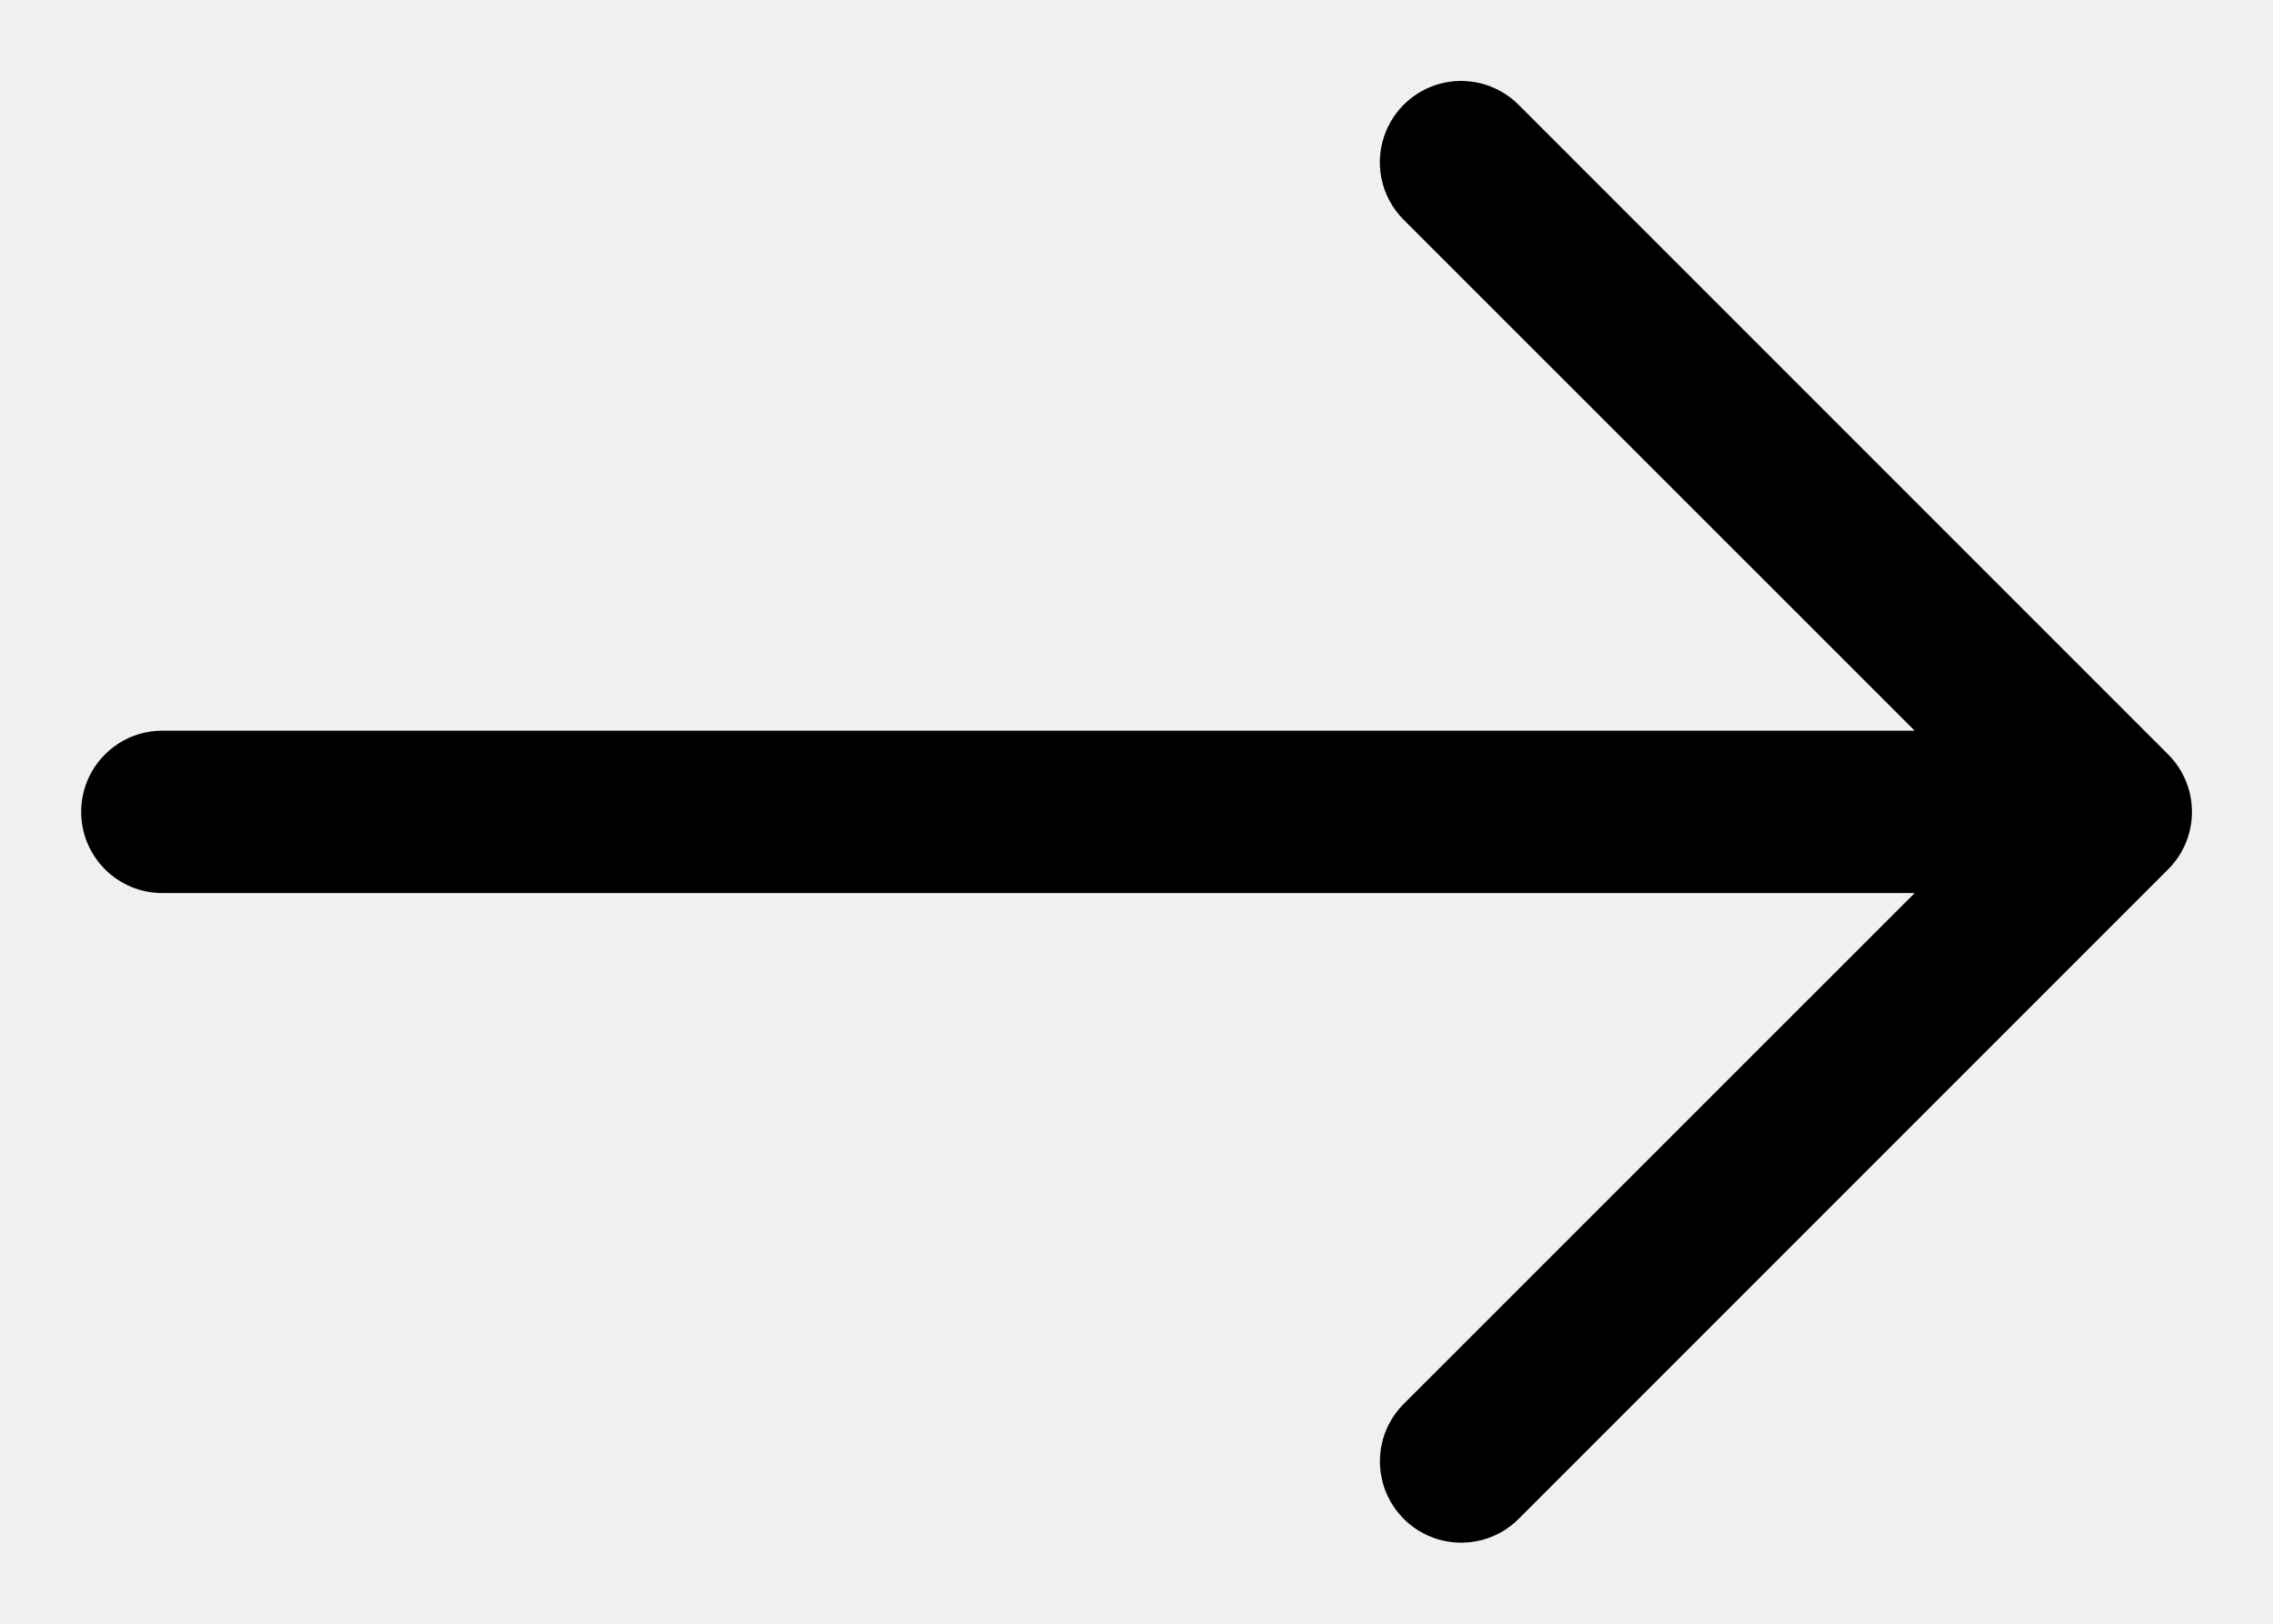
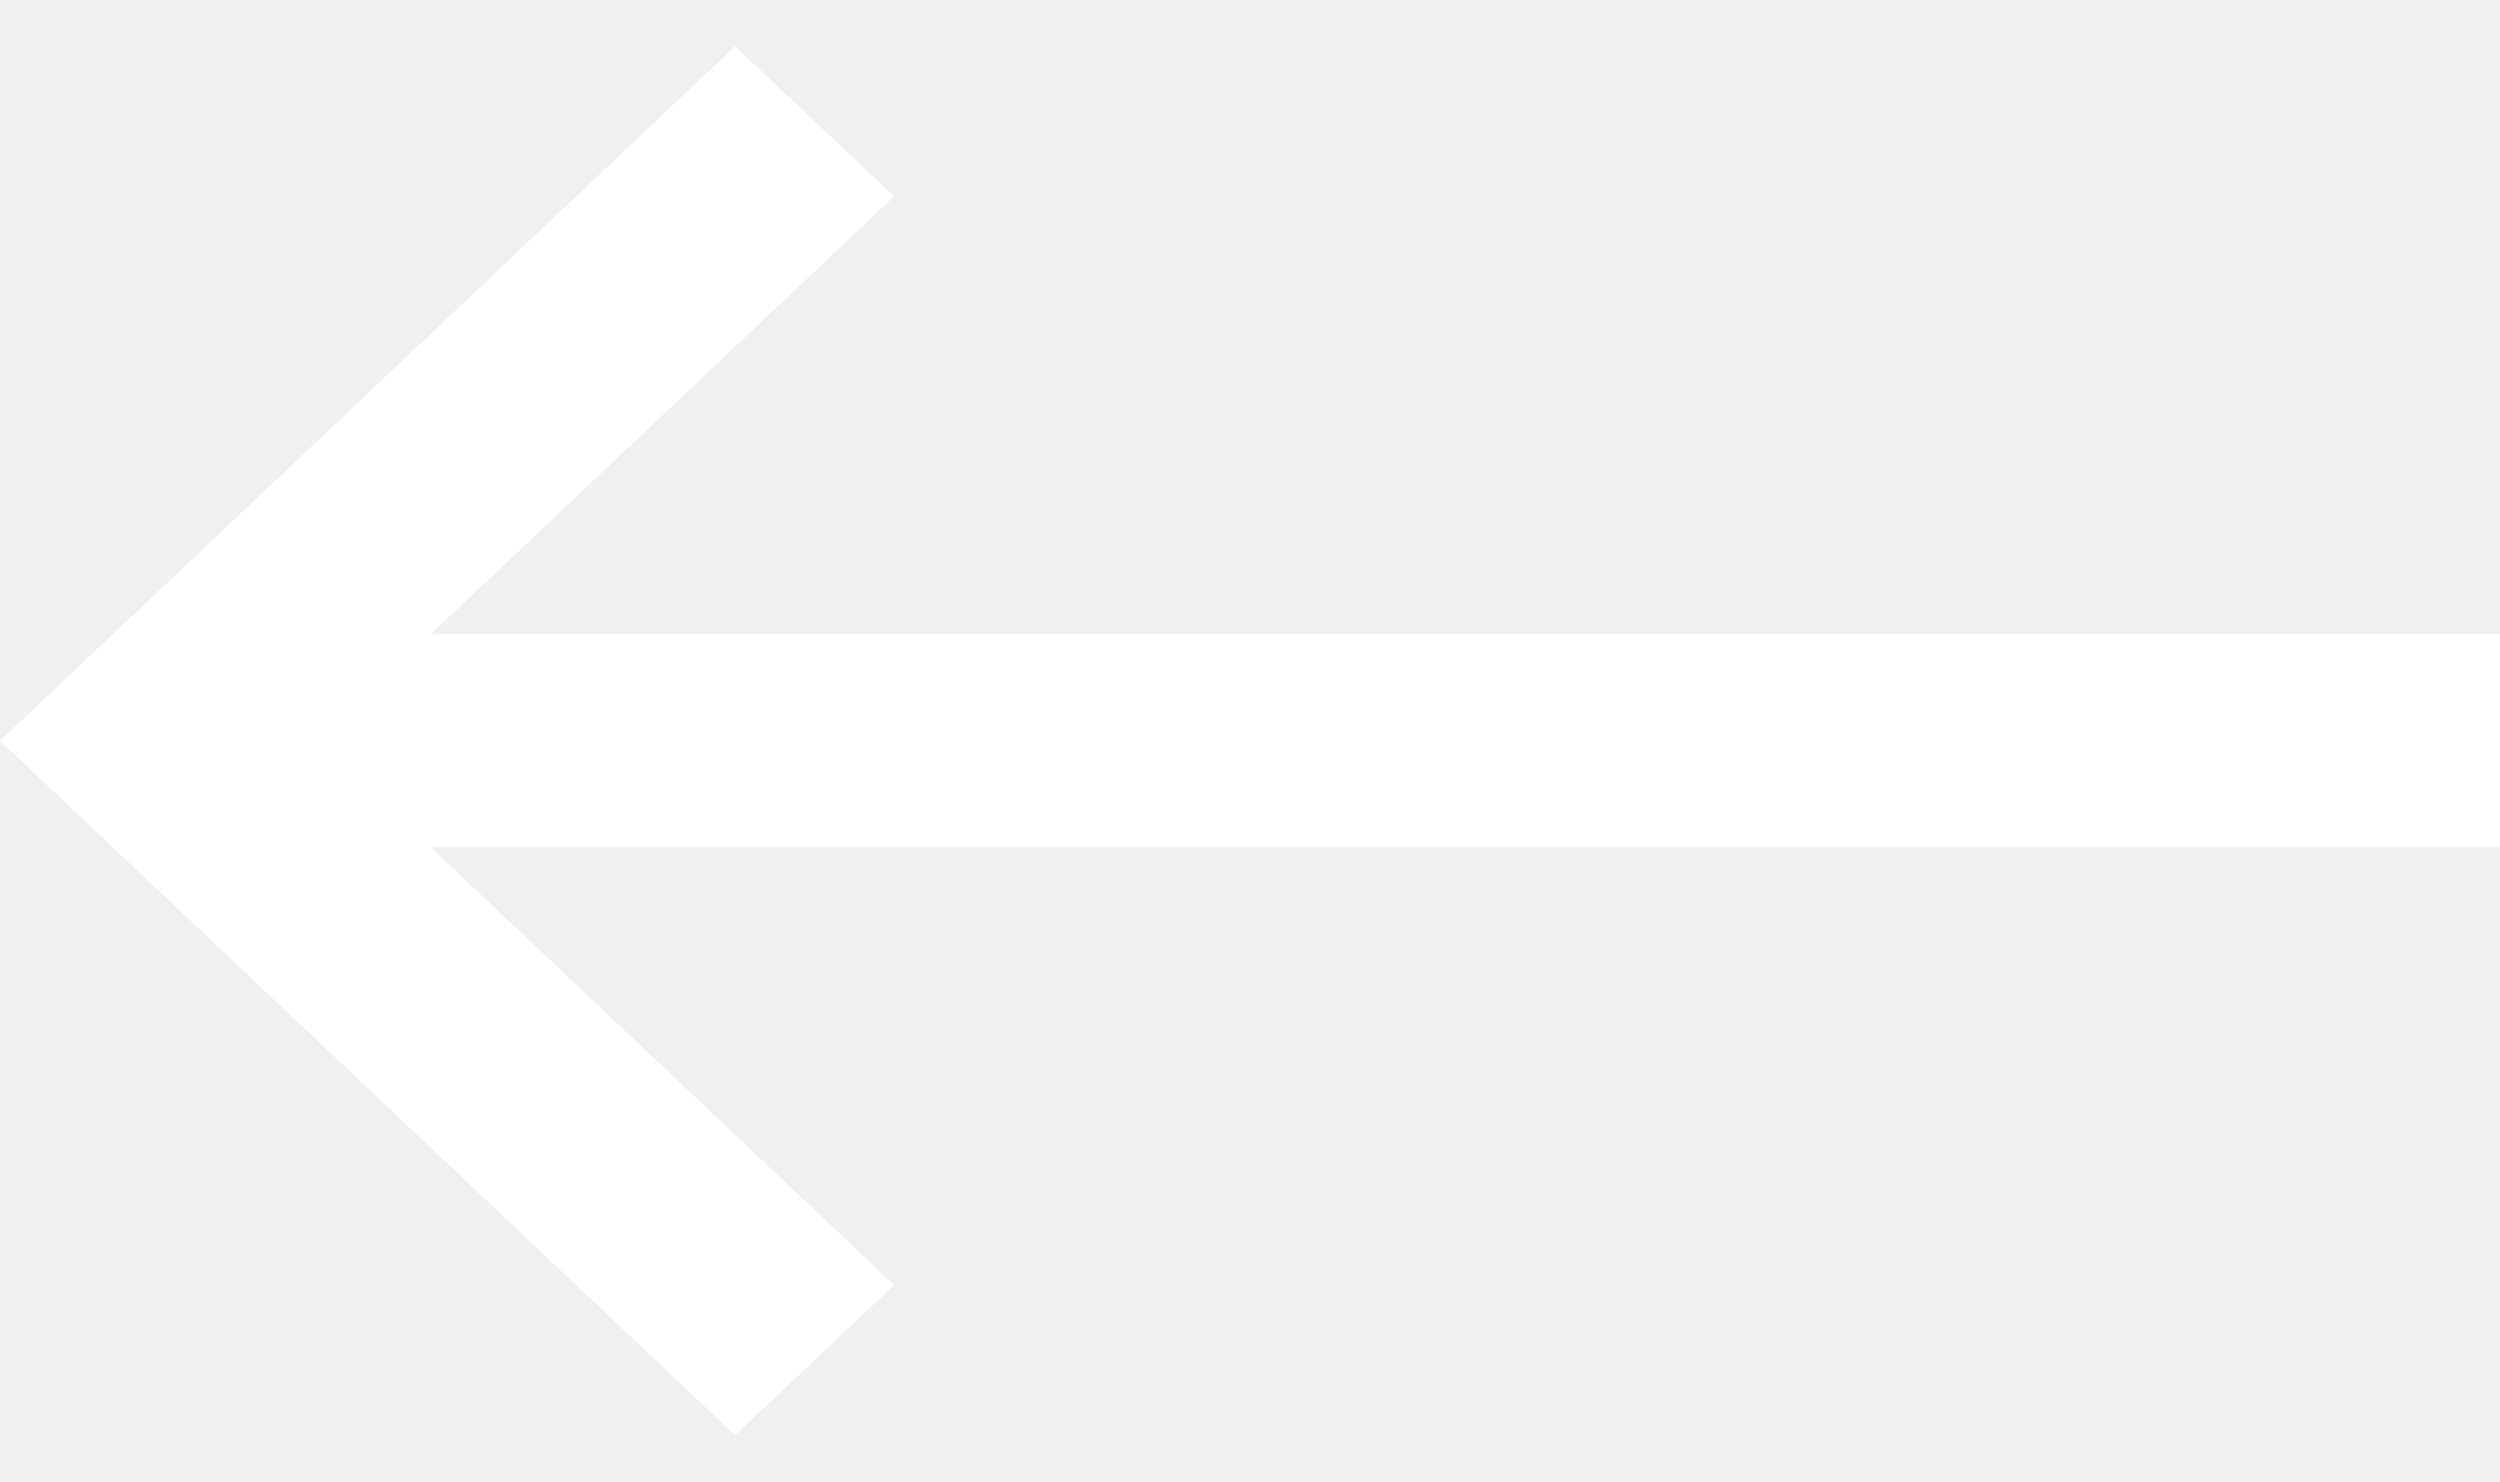
- <svg xmlns="http://www.w3.org/2000/svg" fill="none" class="icon icon-arrow" viewBox="0 0 14 10">
-   <path fill="currentColor" fill-rule="evenodd" d="M8.537.808a.5.5 0 0 1 .817-.162l4 4a.5.5 0 0 1 0 .708l-4 4a.5.5 0 1 1-.708-.708L11.793 5.5H1a.5.5 0 0 1 0-1h10.793L8.646 1.354a.5.5 0 0 1-.109-.546" clip-rule="evenodd" />
+ <svg xmlns="http://www.w3.org/2000/svg" class="icon icon-arrow" width="27" height="16" viewBox="0 0 27 16" fill="none">
+   <path d="M7.939 0.5L9.656 2.121L4.648 6.853H27V9.147H4.648L9.656 13.879L7.939 15.5L0 8.001L7.939 0.5Z" fill="white" />
</svg>
